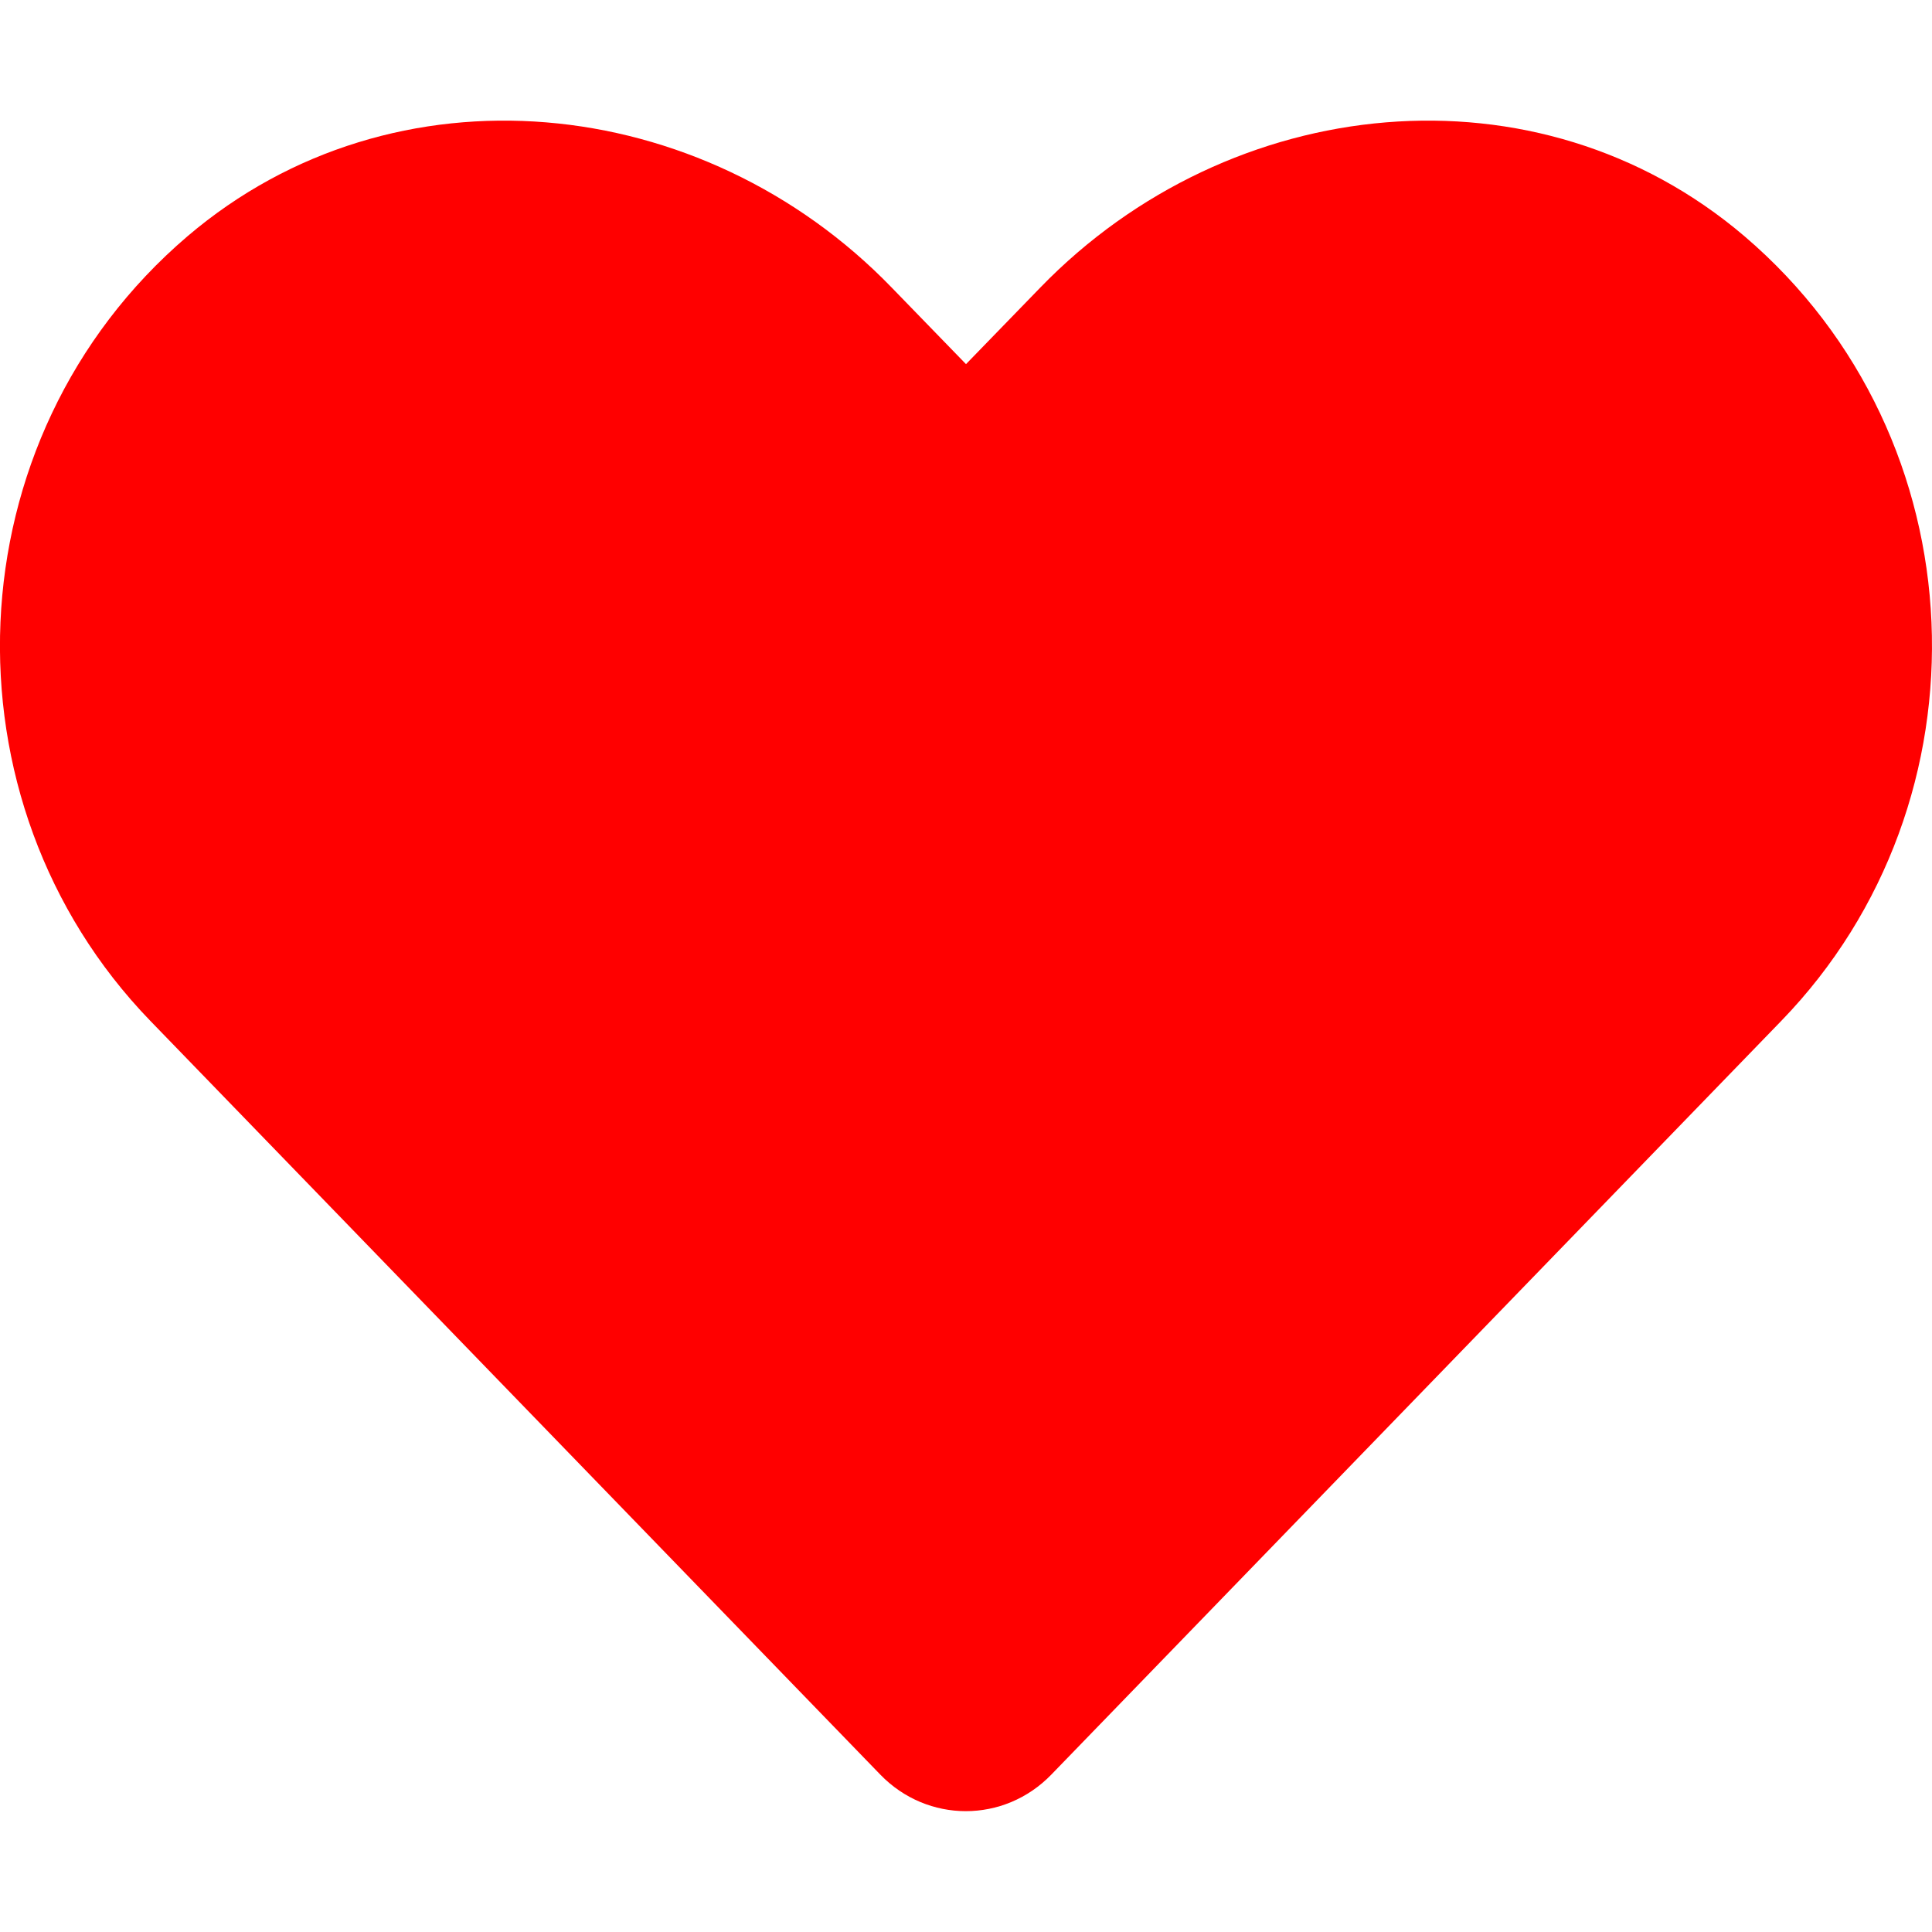
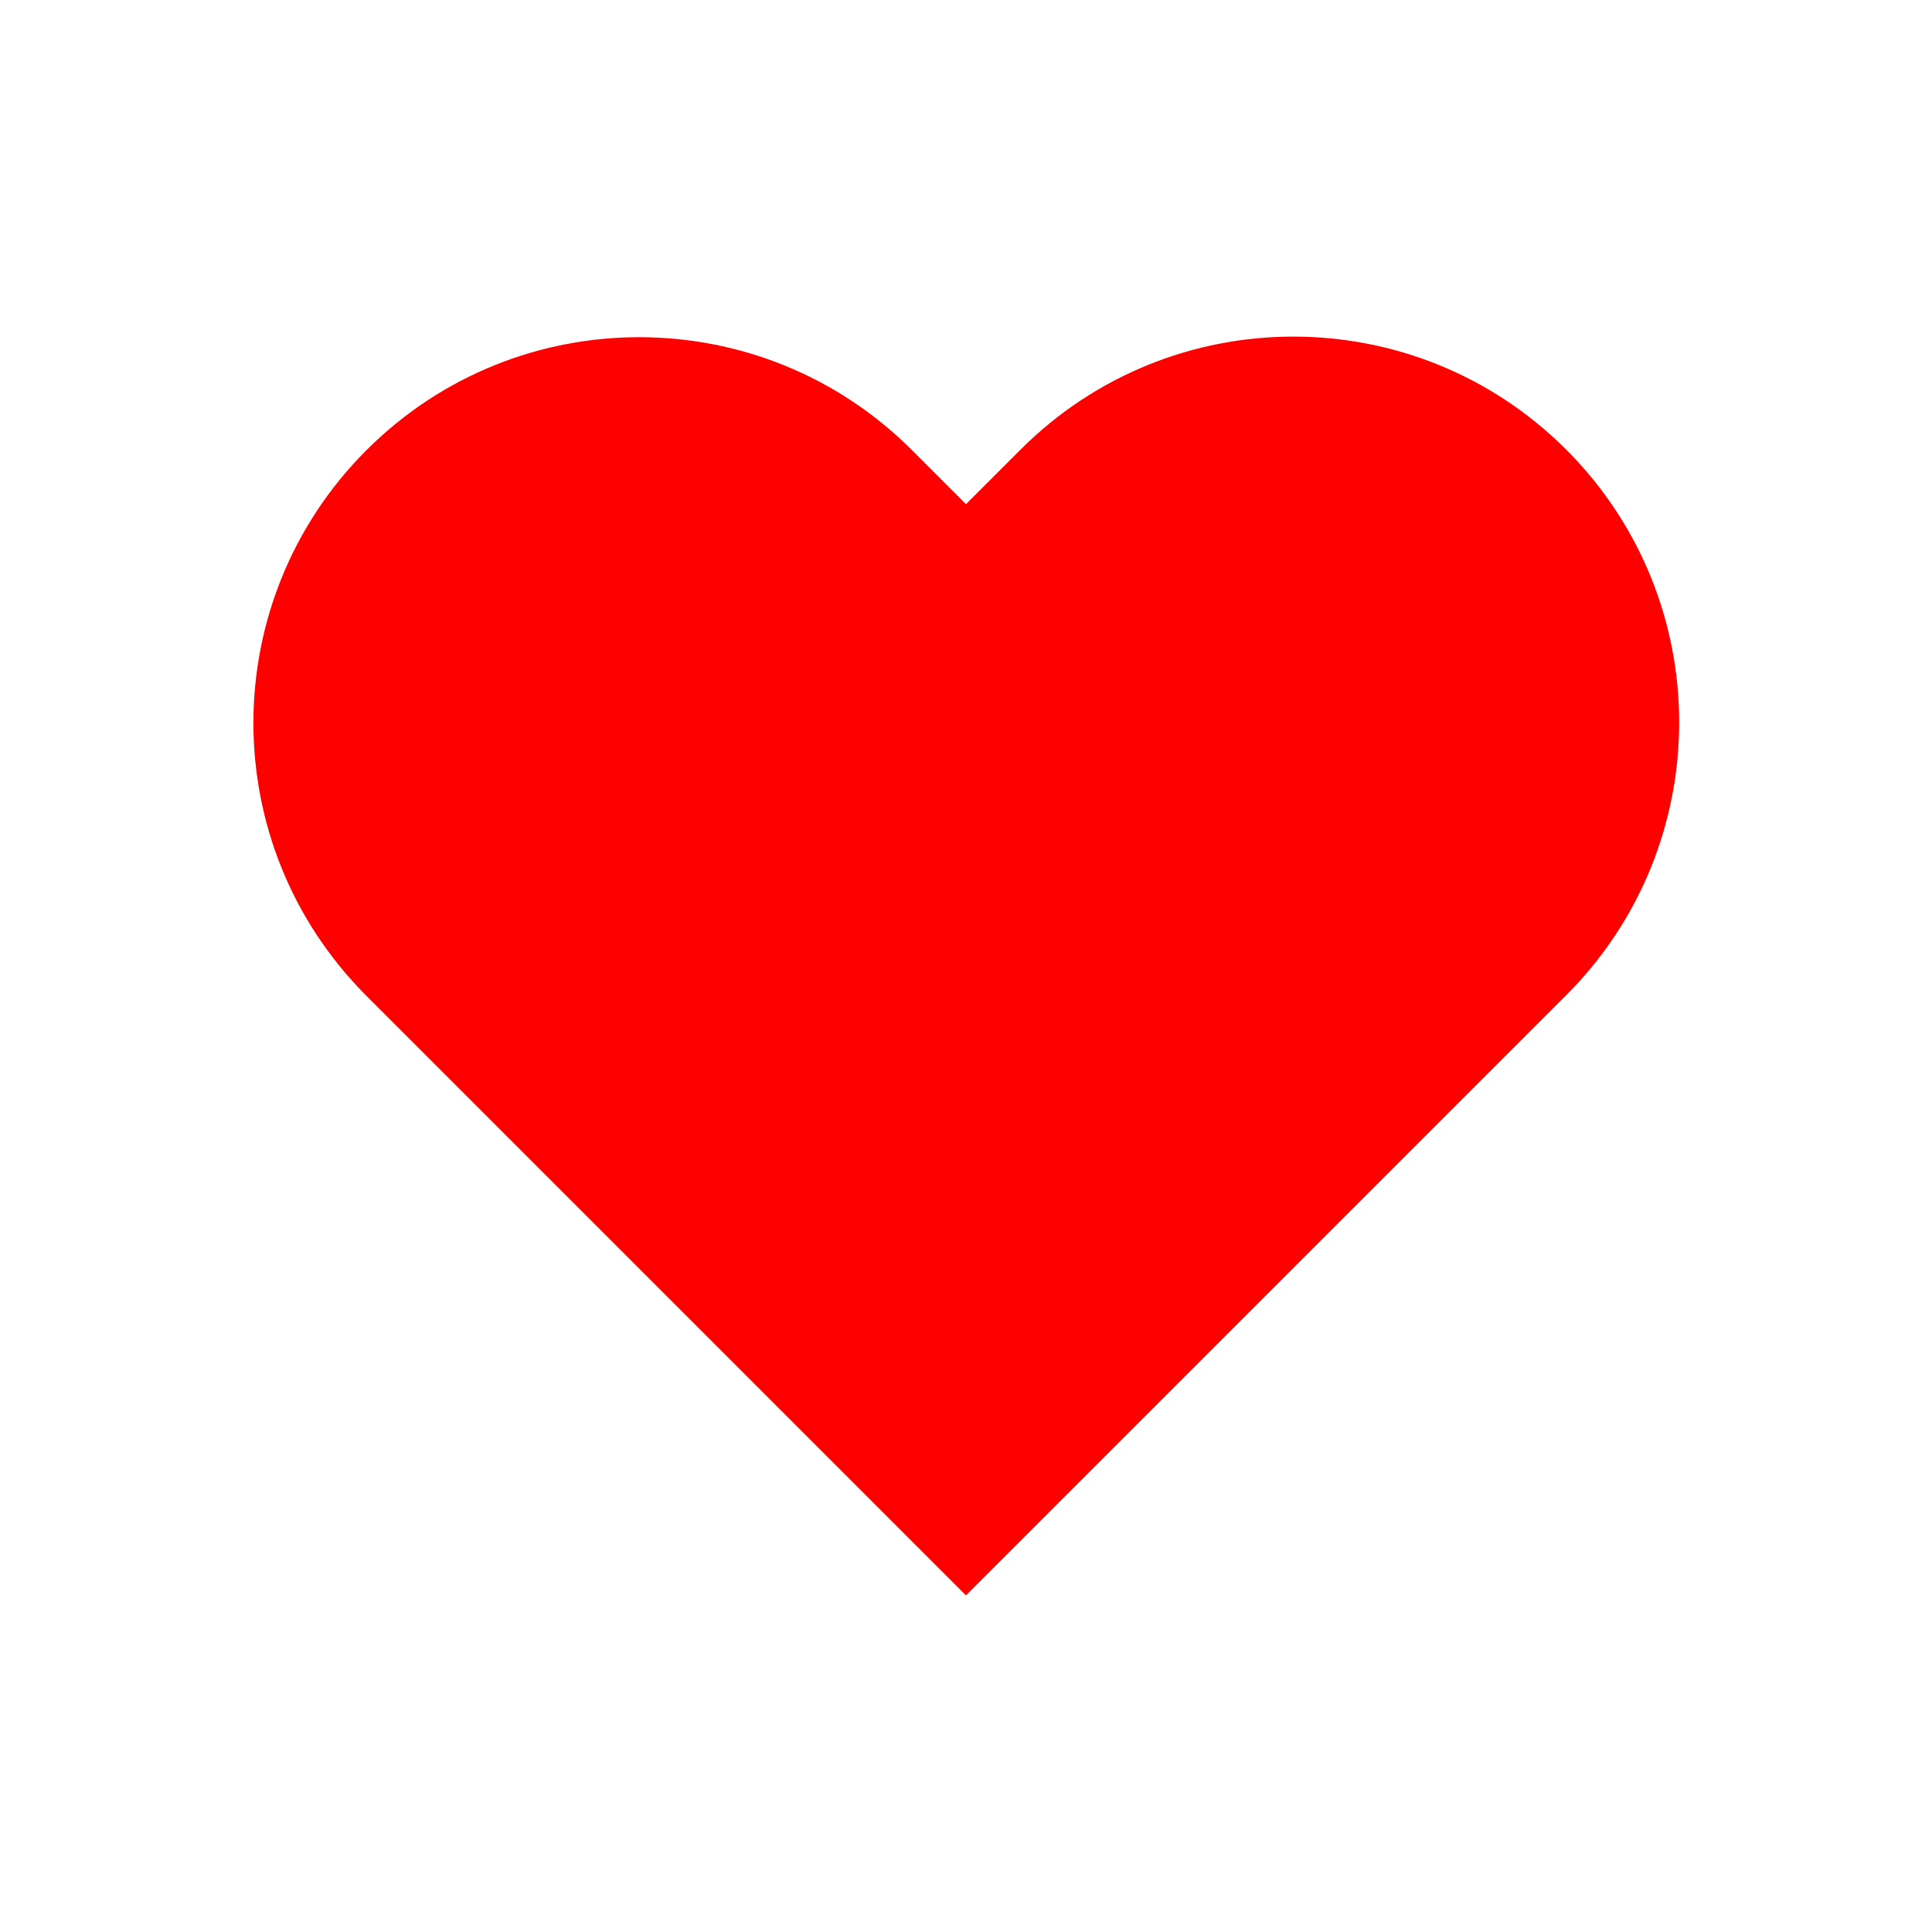
<svg xmlns="http://www.w3.org/2000/svg" viewBox="0 0 512 512">
-   <path d="M462.3 62.6C407.5 15.9 326 24.3 275.7 76.2L256 96.5l-19.7-20.3C186.1 24.3 104.5 15.9 49.7 62.6c-62.8 53.6-66.1 149.8-9.9 207.9l193.5 199.8c12.5 12.9 32.8 12.9 45.3 0l193.5-199.8c56.3-58.1 53-154.3-9.8-207.9z" fill="#ff0000" class="fill-000000" />
+   <path d="M415.054 119.15a102.244 102.244 0 0 0-144.595 0L256 133.608l-14.46-14.46A102.244 102.244 0 0 0 96.947 263.744L256 422.797l159.054-159.053a102.244 102.244 0 0 0 0-144.595Z" fill="#ff0000" class="fill-000000" />
</svg>
